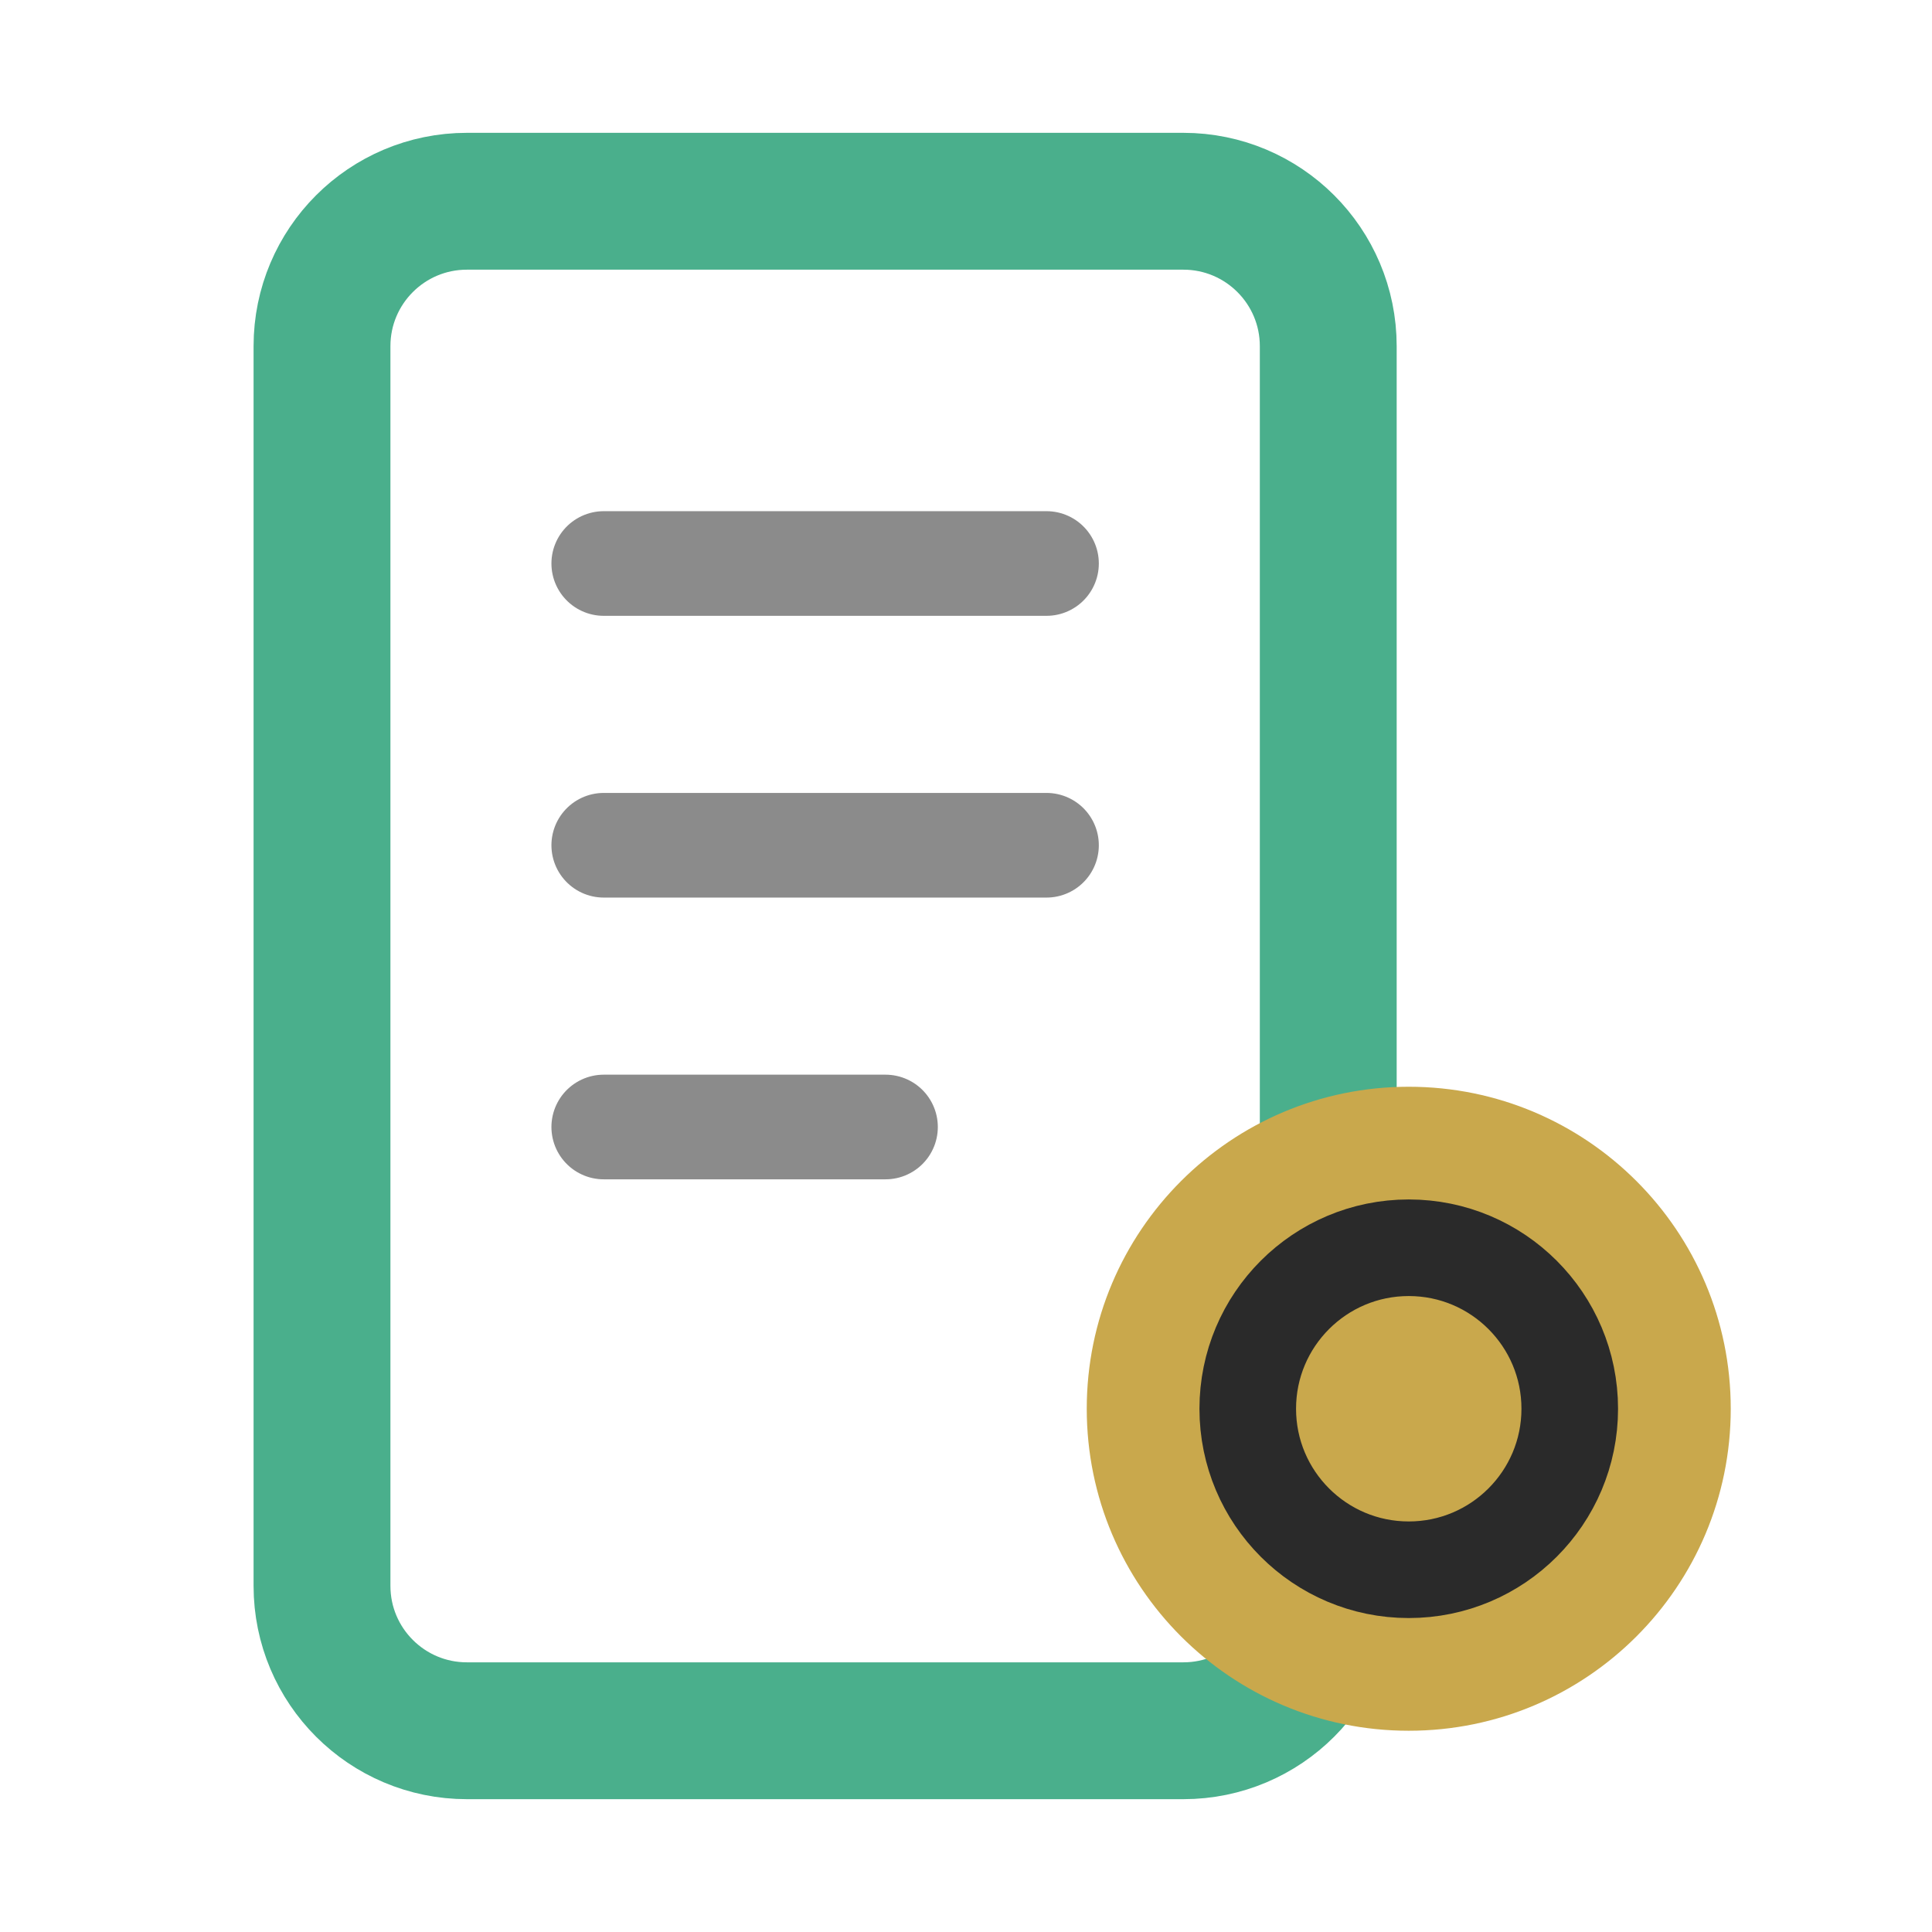
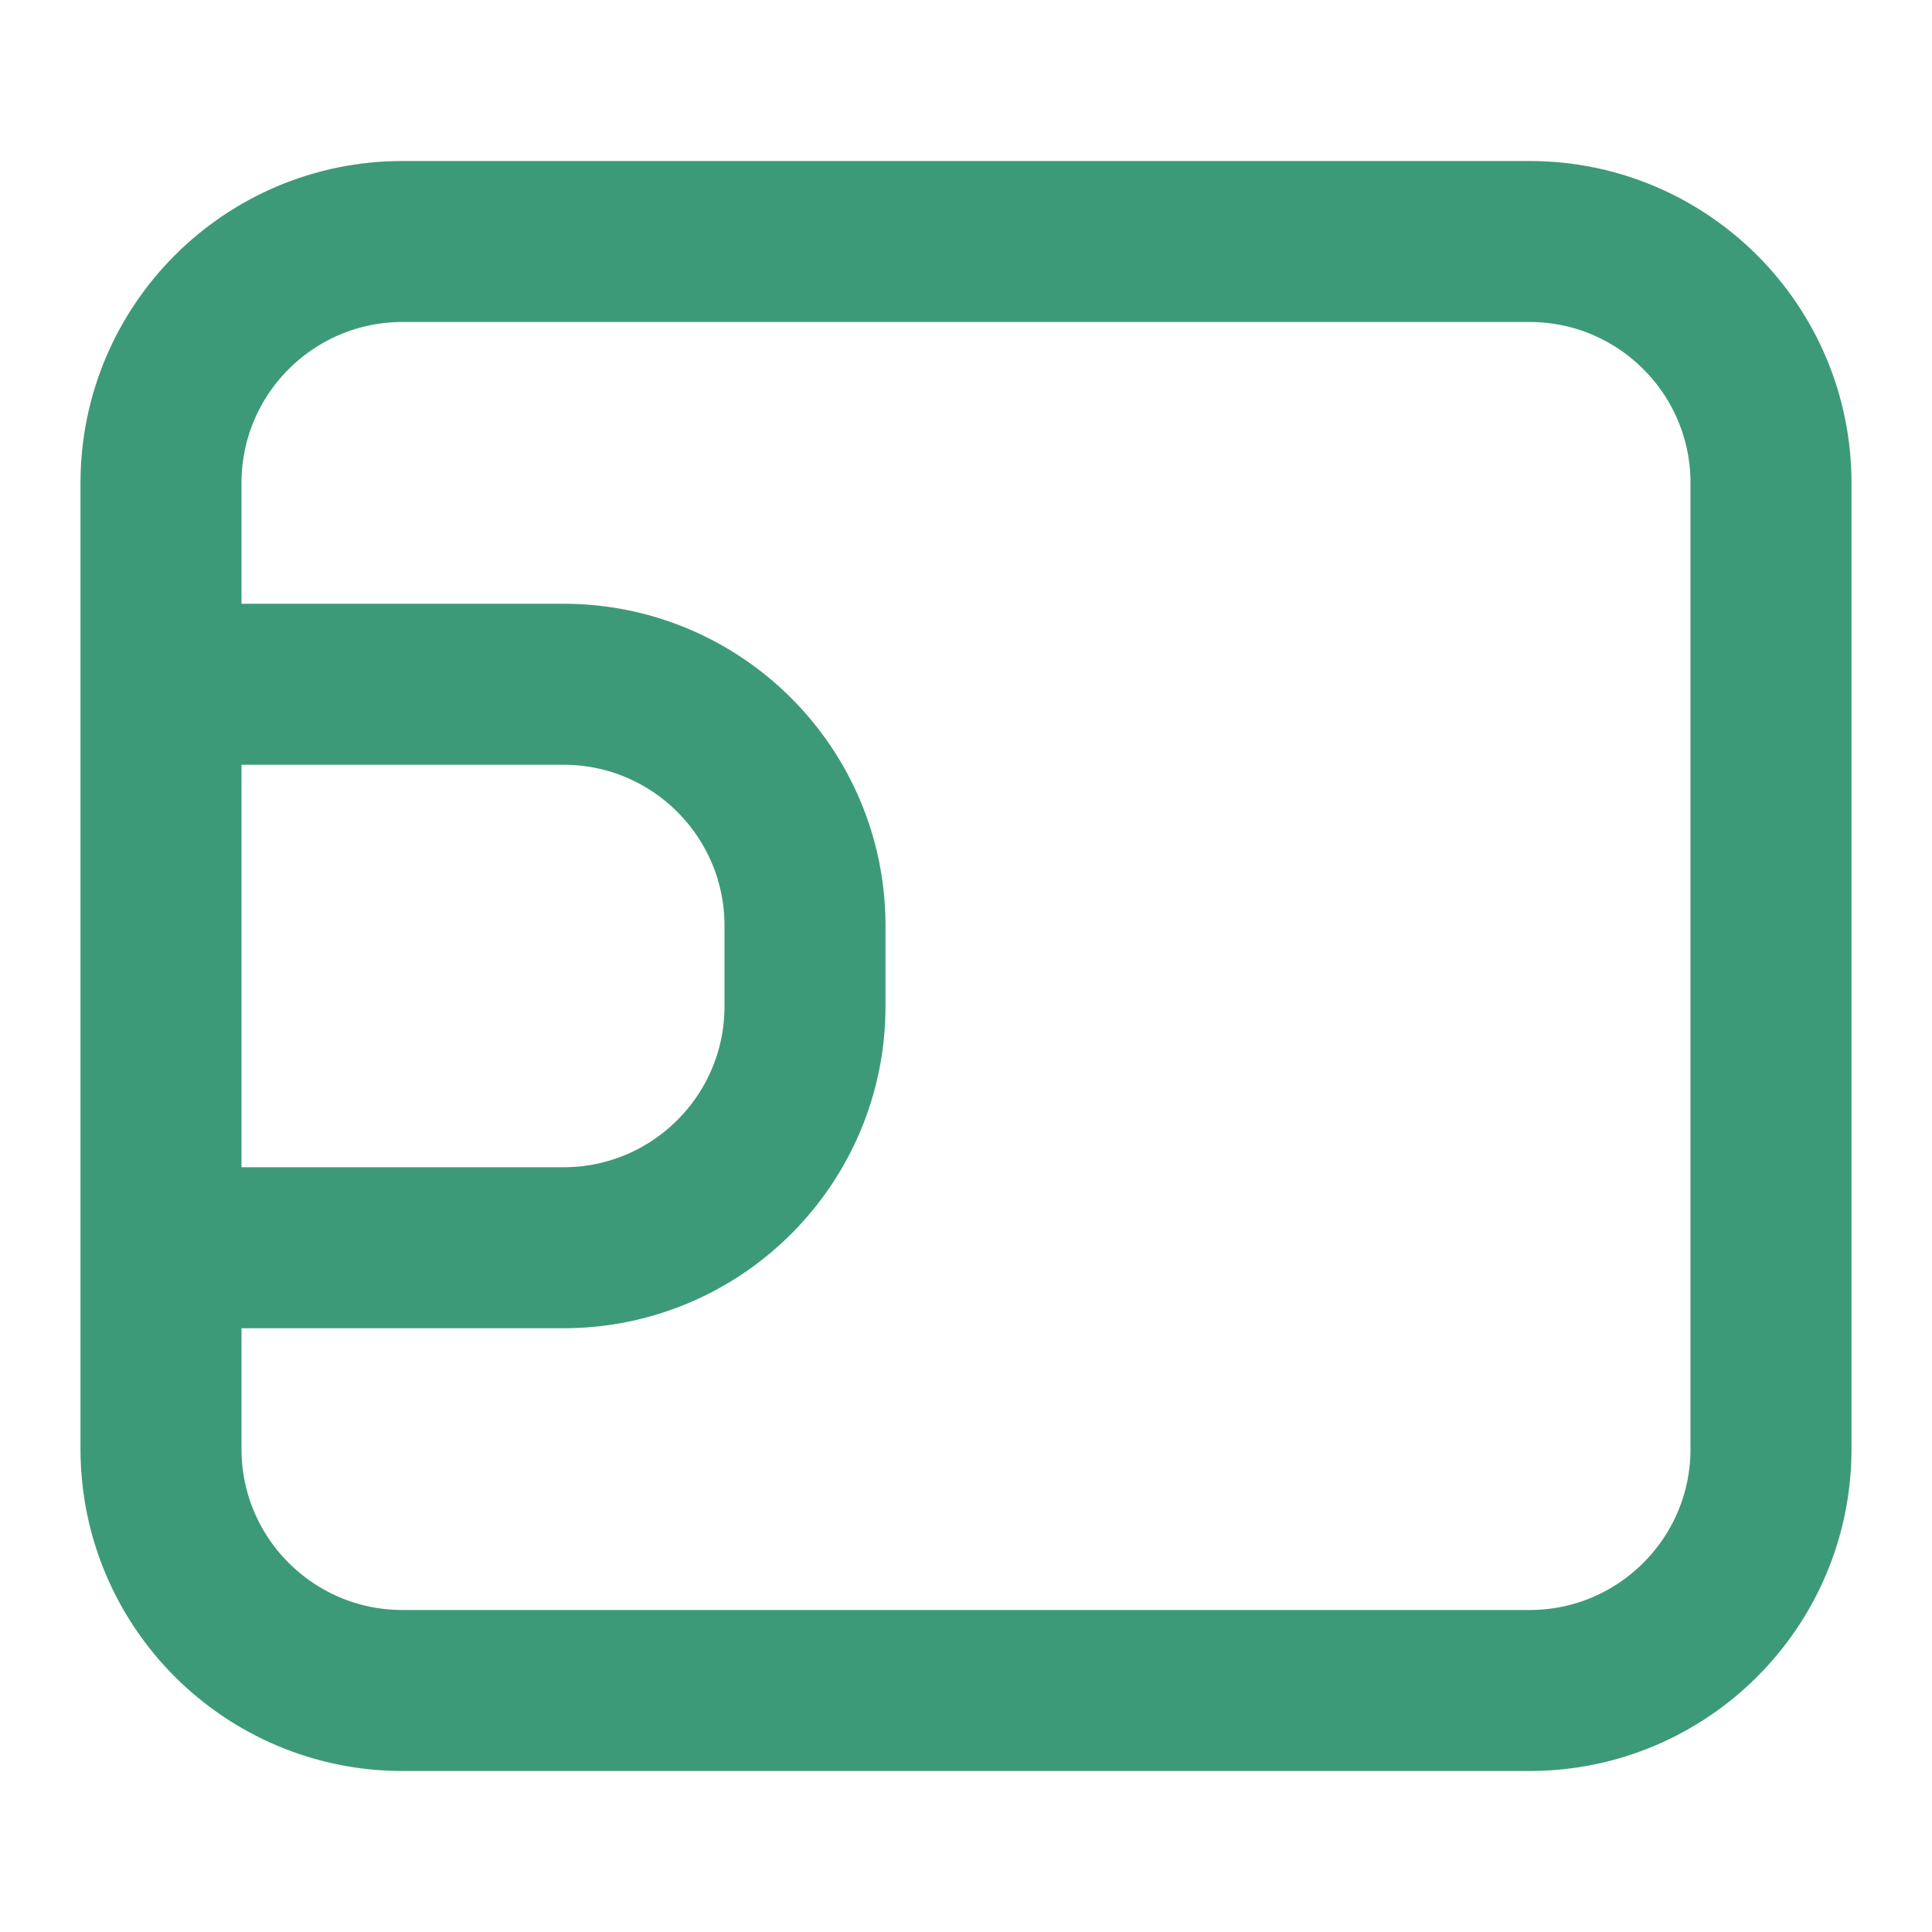
- <svg xmlns="http://www.w3.org/2000/svg" width="24" height="24" viewBox="0 0 24 24" fill="none" stroke-linecap="round" stroke-linejoin="round">
-   <rect x="4" y="2.5" width="12.5" height="19" rx="1.8" stroke="#4AAF8C" stroke-width="1.7" />
-   <line x1="7.5" y1="7" x2="13" y2="7" stroke="#8B8B8B" stroke-width="1.3" />
-   <line x1="7.5" y1="10.5" x2="13" y2="10.5" stroke="#8B8B8B" stroke-width="1.3" />
-   <line x1="7.5" y1="14" x2="11" y2="14" stroke="#8B8B8B" stroke-width="1.3" />
-   <circle cx="17.5" cy="17.5" r="4" fill="#C9A84C" />
-   <circle cx="17.5" cy="17.5" r="2" stroke="#2A2A2A" stroke-width="1.2" />
+ <svg xmlns="http://www.w3.org/2000/svg" width="24" height="24" viewBox="0 0 24 24" fill="none" stroke-linecap="round" stroke-linejoin="round" stroke="#3d9a78" stroke-width="2">
+   <rect x="2" y="3" width="20" height="18" rx="3" />
+   <rect x="0" y="8.5" width="10" height="7" rx="3" stroke-dasharray="18.5 1000" />
</svg>
